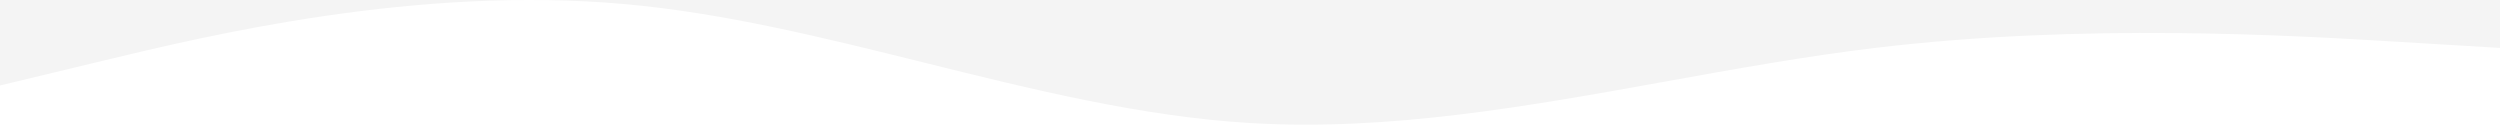
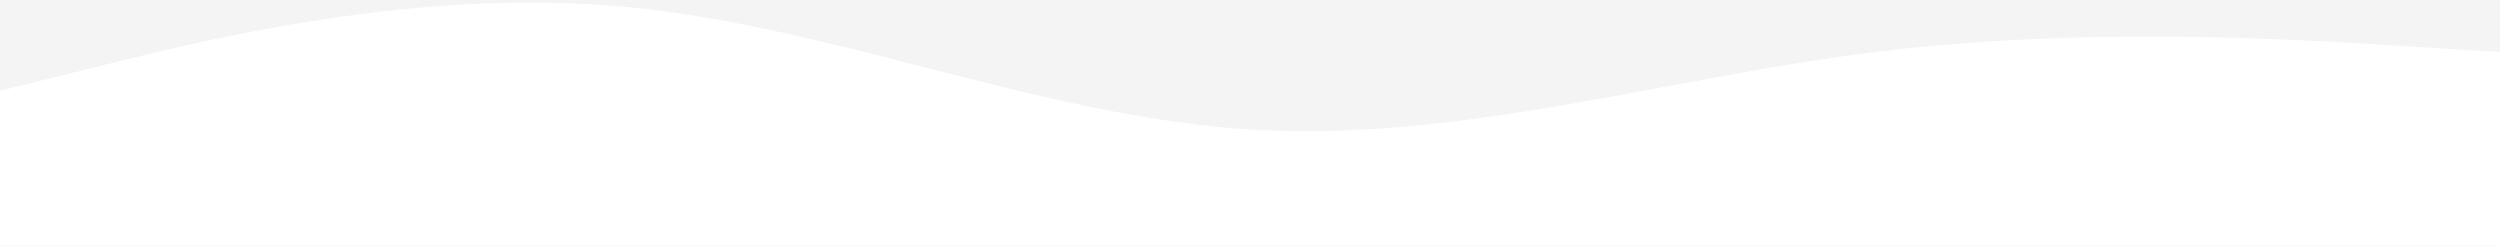
- <svg xmlns="http://www.w3.org/2000/svg" width="1920" height="96" viewBox="0 0 1920 96" fill="none">
-   <path fill-rule="evenodd" clip-rule="evenodd" d="M1920 0H0V65.647L80 46.421C160 27.196 320 -11.255 480 3.164C556.522 10.06 633.043 29.049 709.565 48.038C793.043 68.754 876.522 89.47 960 94.485C1066.67 100.894 1173.33 81.668 1280 62.443C1333.33 52.83 1386.67 43.217 1440 36.809C1600 17.583 1760 27.196 1840 32.002L1920 36.809V0Z" fill="#F4F4F4" />
+ <svg xmlns="http://www.w3.org/2000/svg" width="1920" height="189" viewBox="0 0 1920 189" fill="none">
+   <path fill-rule="evenodd" clip-rule="evenodd" d="M1920 0H0V69.704L80 49.876C160 30.048 320 -9.608 480 5.263C556.522 12.375 633.043 31.959 709.565 51.544C793.043 72.909 876.522 94.273 960 99.446C1066.67 106.055 1173.33 86.227 1280 66.399C1333.33 56.485 1386.67 46.571 1440 39.962C1600 20.134 1760 30.048 1840 35.005L1920 39.962V0ZM1920 188.671H1840H1440H960H480H80H0V189H1920V188.671Z" fill="#F4F4F4" />
</svg>
